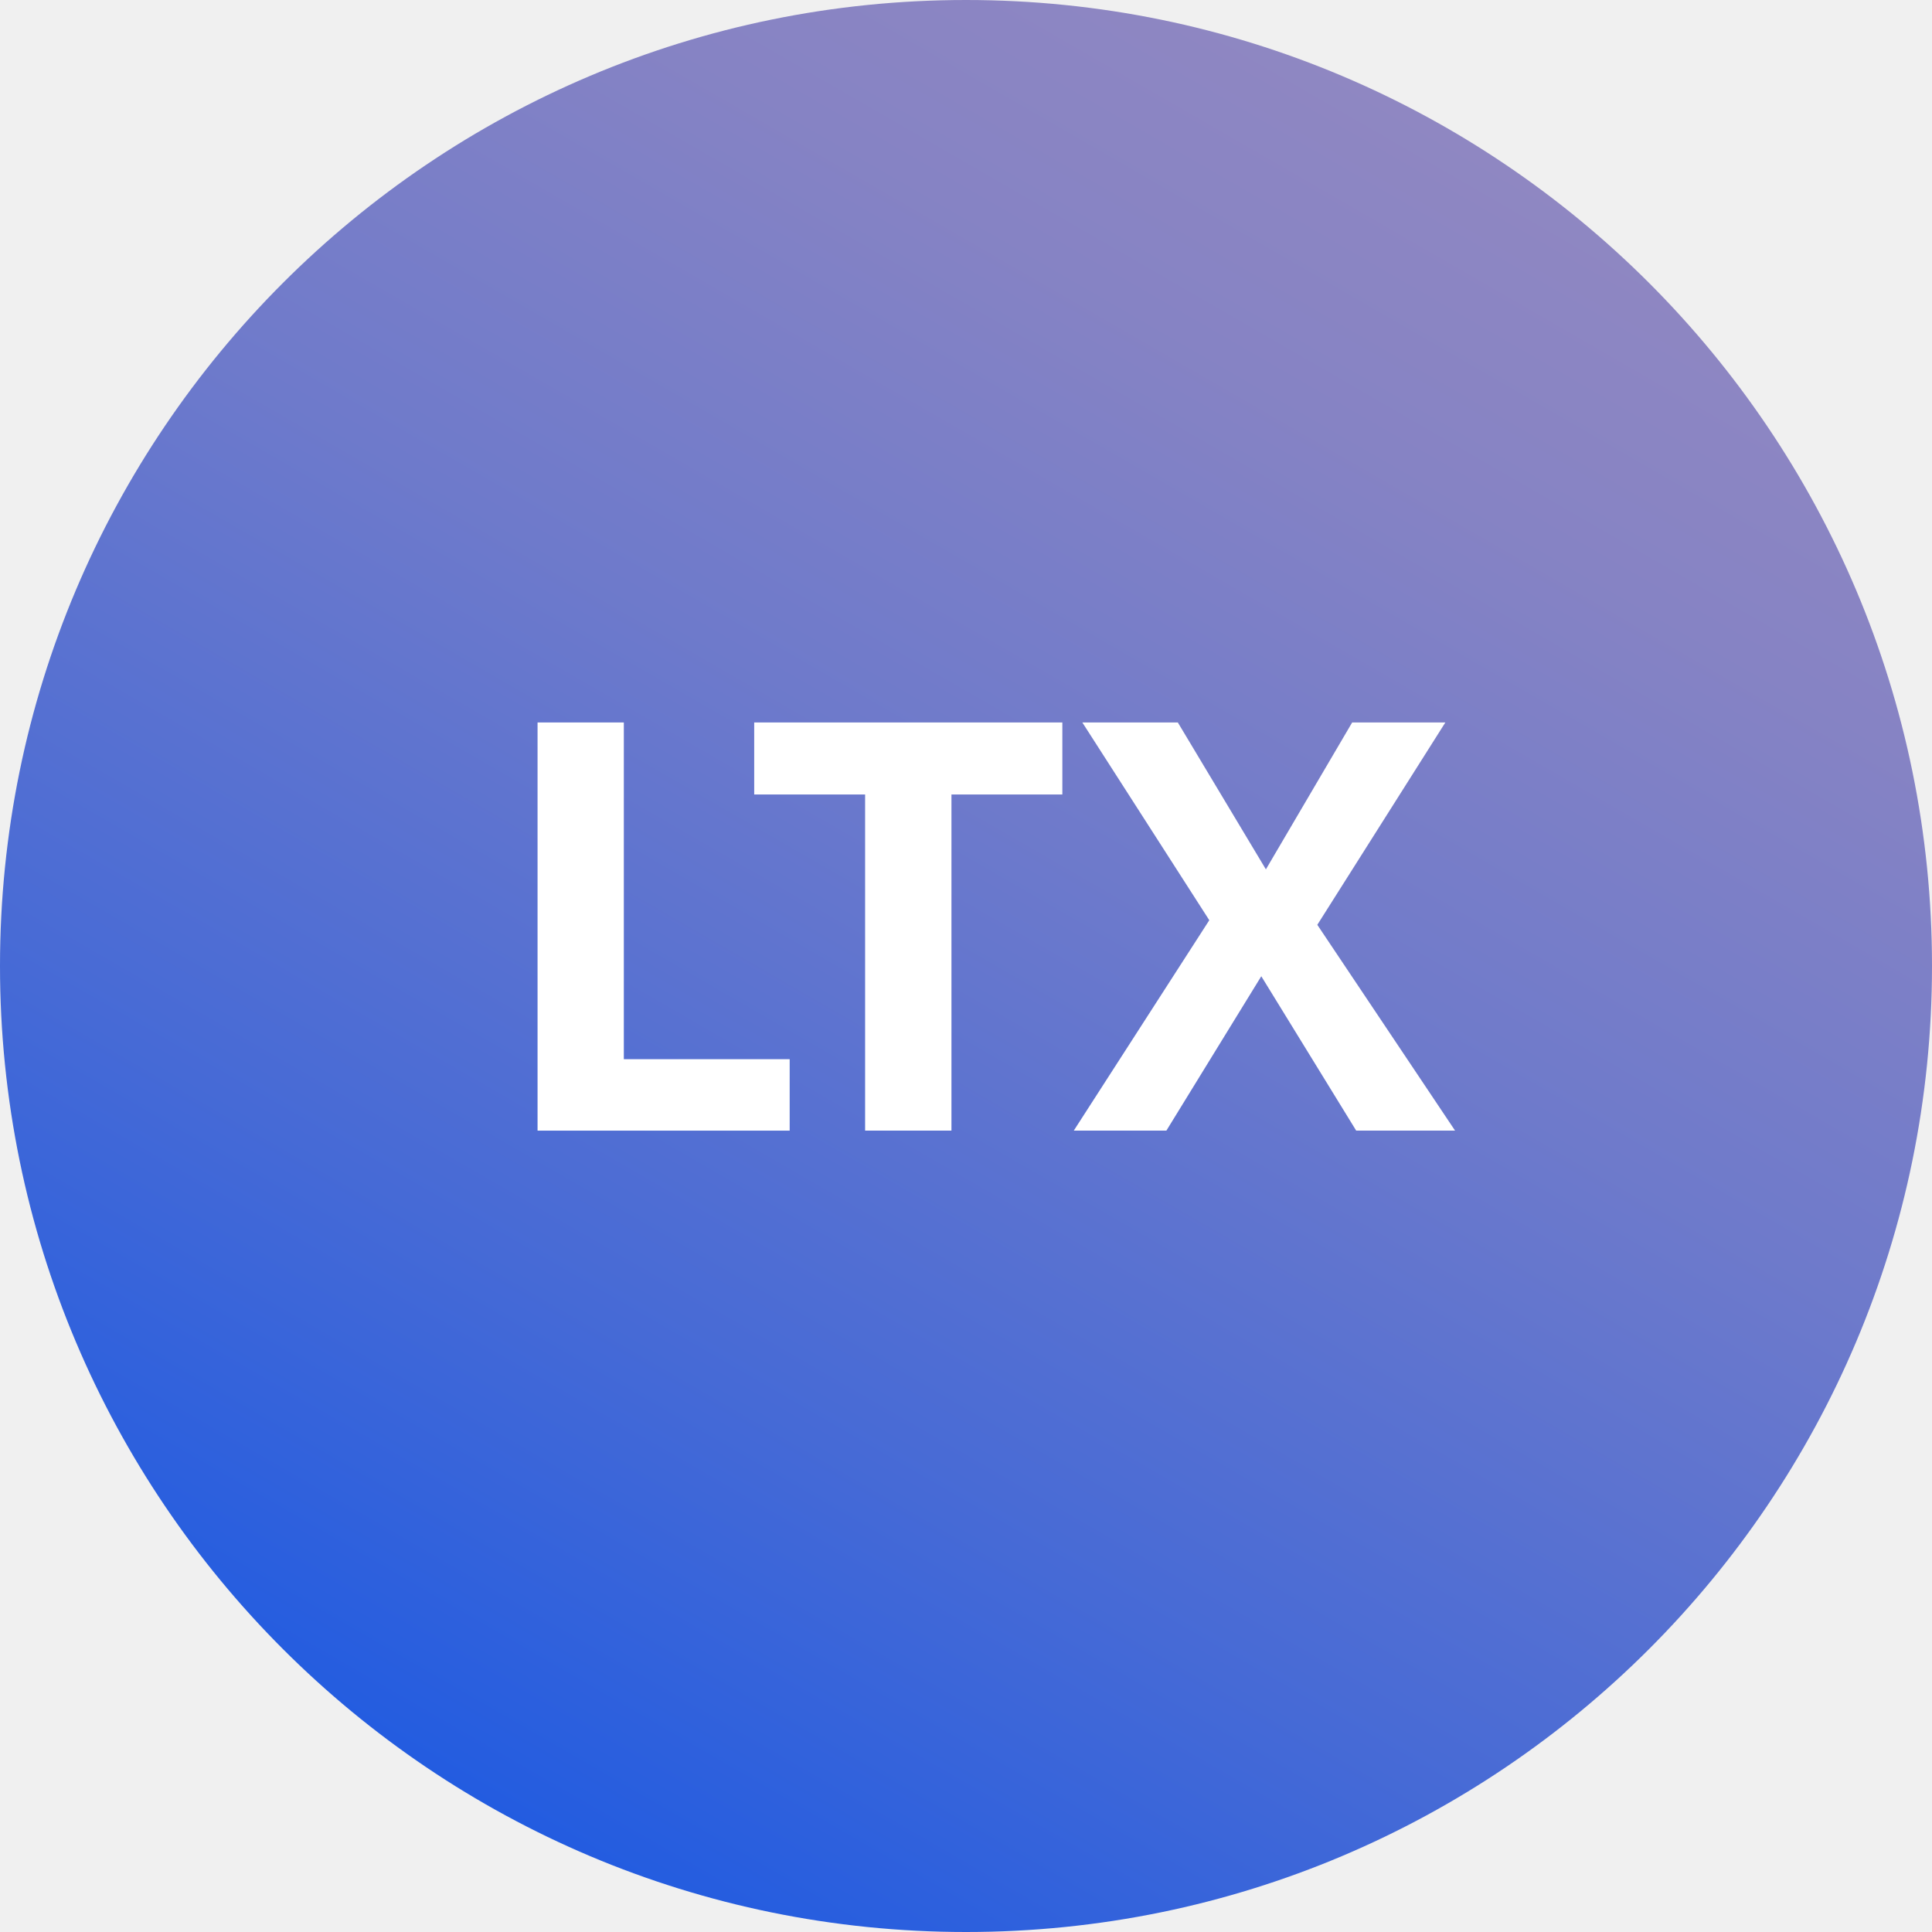
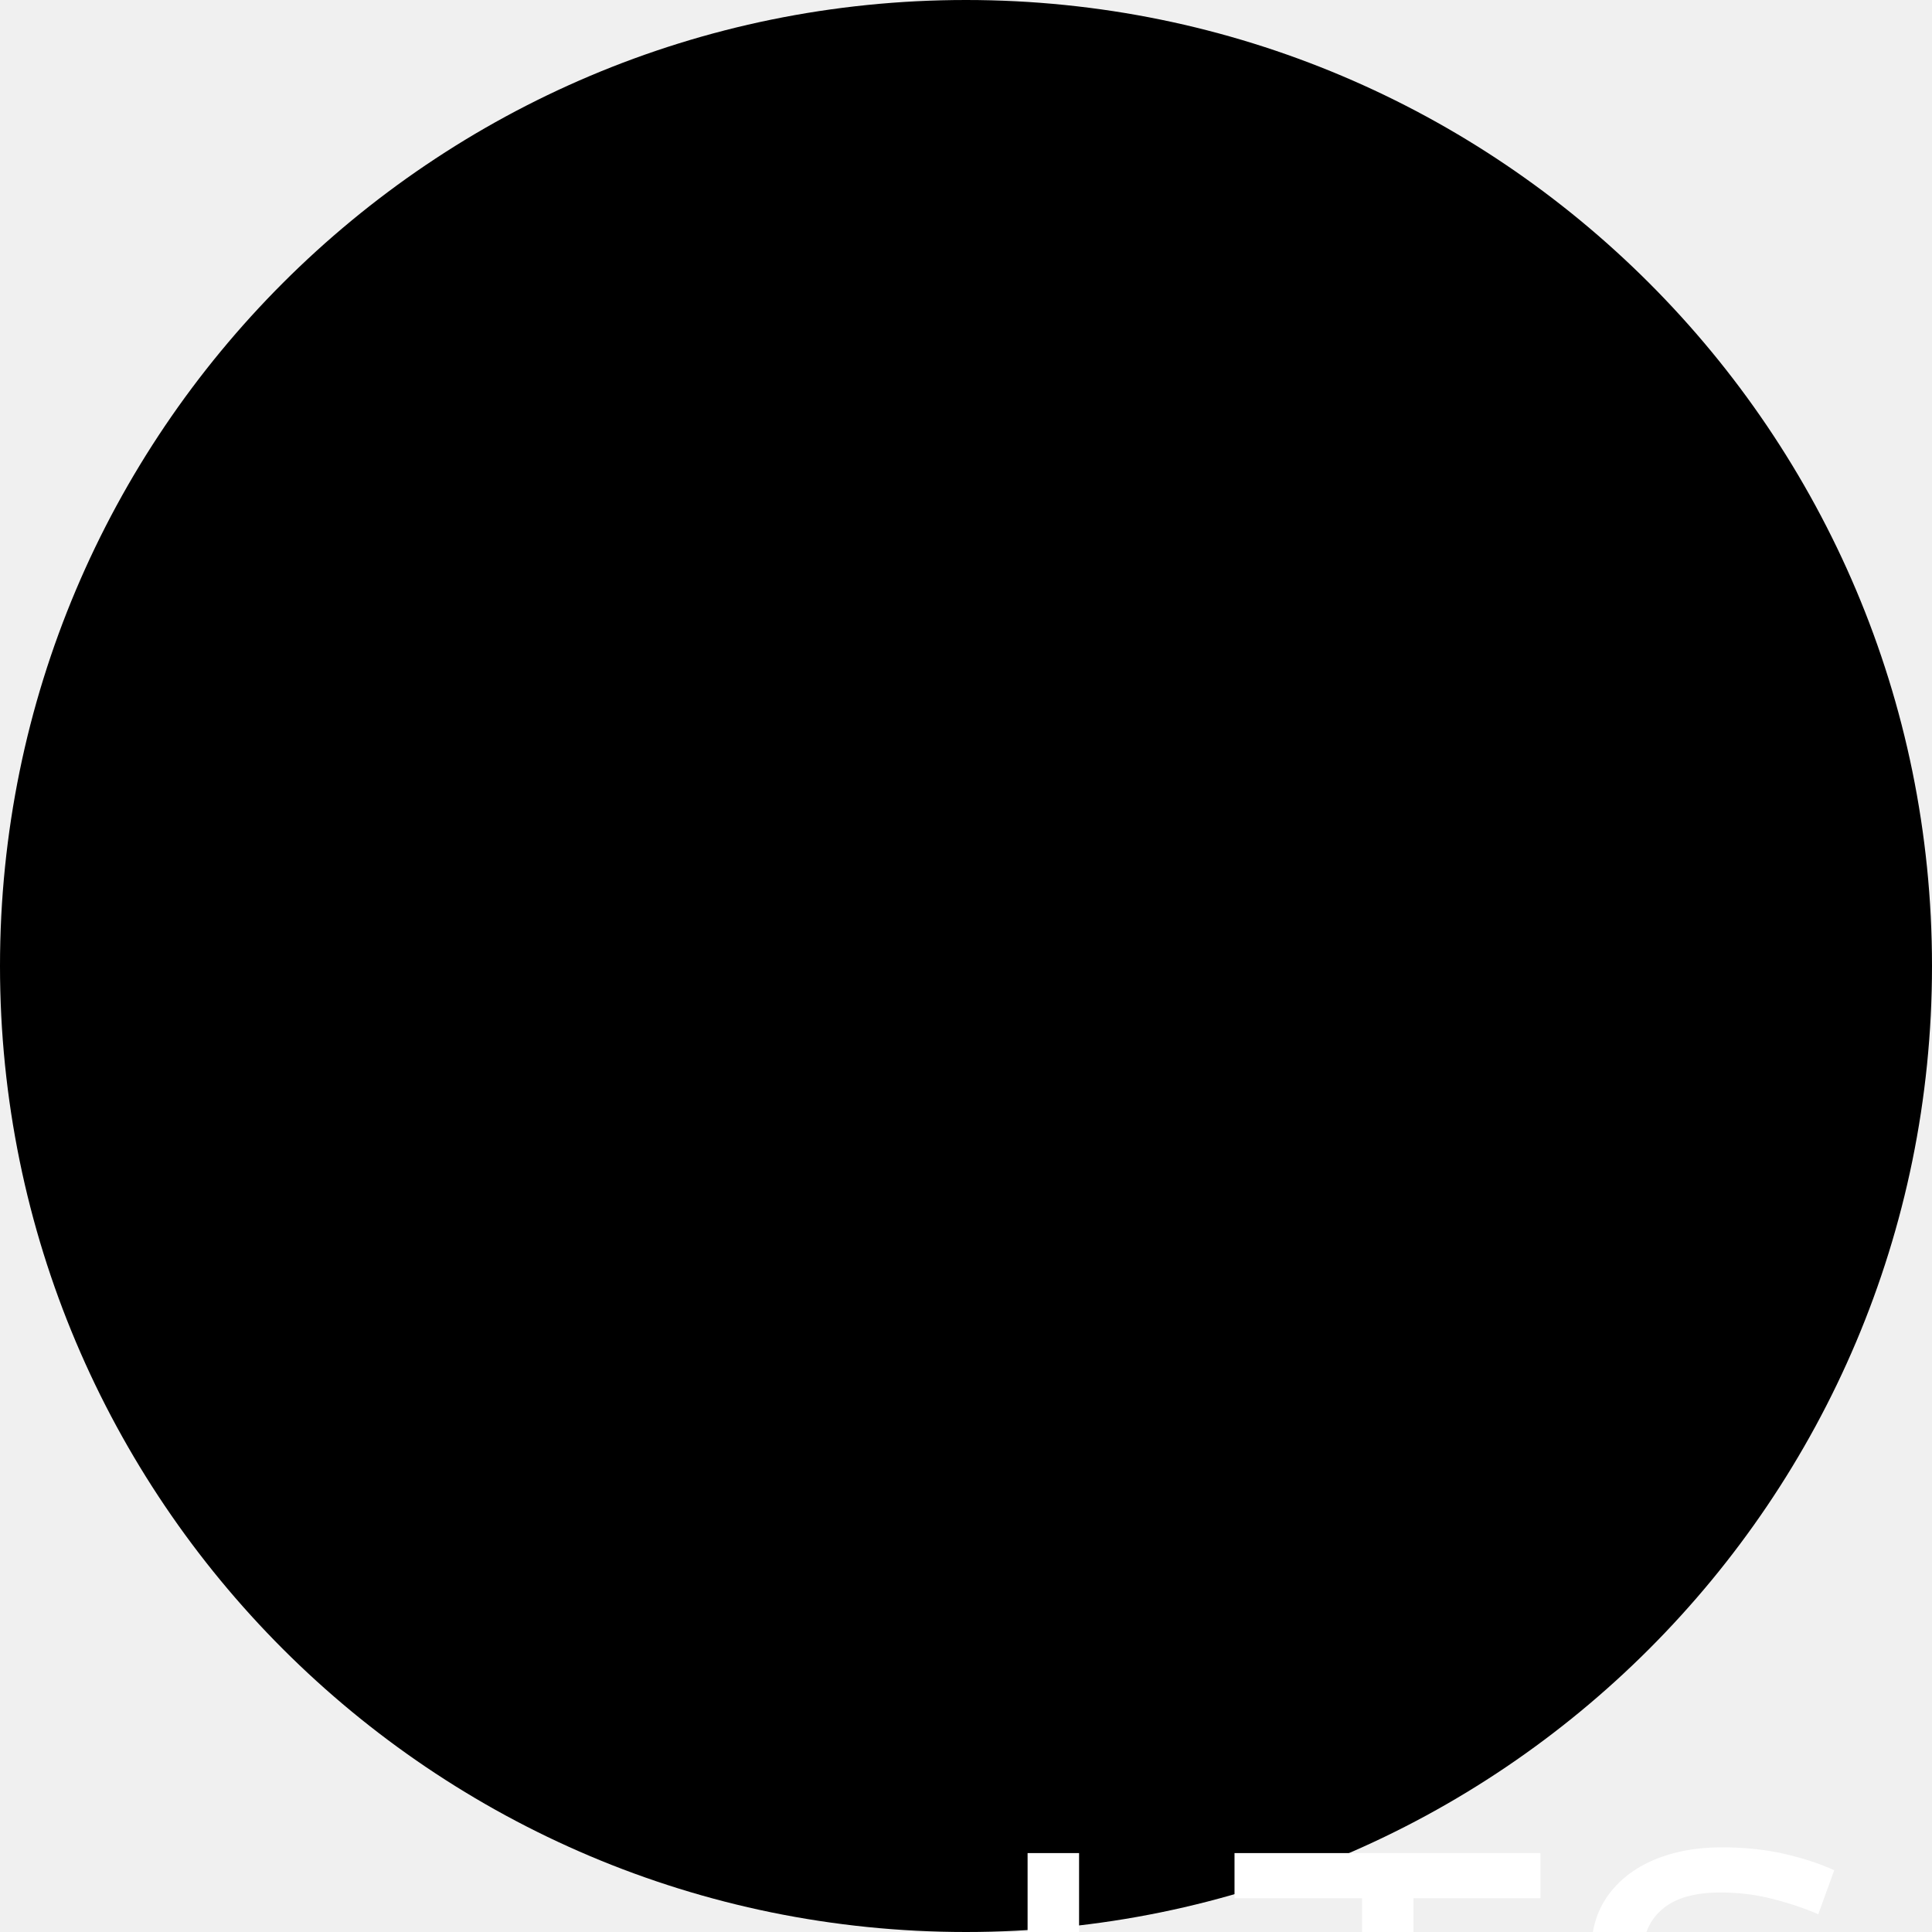
- <svg xmlns="http://www.w3.org/2000/svg" id="Ebene_1" data-name="Ebene 1" viewBox="0 0 472 472">
+ <svg xmlns="http://www.w3.org/2000/svg" id="a" viewBox="0 0 472 472">
  <defs>
-     <linearGradient id="Unbenannter_Verlauf_21" x1="117.98" y1="440.42" x2="354.02" y2="31.58" gradientUnits="userSpaceOnUse">
+     <style>.c{letter-spacing:-.01em;}.d,.e,.f{isolation:isolate;}.e{letter-spacing:-.12em;}.e,.f{fill:#fff;font-family:SpaceGrotesk-SemiBold, Space Grotesk;font-size:139.67px;}.g{fill:url(#b);}</style>
+     <linearGradient id="b" x1="117.98" y1="33.58" x2="354.02" y2="442.42" gradientTransform="translate(0 474) scale(1 -1)" gradientUnits="userSpaceOnUse">
      <stop offset="0" stop-color="#235ce0" />
-       <stop offset="0.25" stop-color="#466ad6" />
-       <stop offset="0.58" stop-color="#6e7acb" />
-       <stop offset="0.84" stop-color="#8683c4" />
+       <stop offset=".25" stop-color="#466ad6" />
+       <stop offset=".58" stop-color="#6e7acb" />
+       <stop offset=".84" stop-color="#8683c4" />
      <stop offset="1" stop-color="#8f87c2" />
    </linearGradient>
  </defs>
-   <circle cx="236" cy="236" r="236" fill="url(#Unbenannter_Verlauf_21)" />
-   <text transform="translate(118.75 276.22)" font-size="139.67" fill="#fff" font-family="SpaceGrotesk-SemiBold, Space Grotesk" font-weight="600">
-     <tspan letter-spacing="-0.09em">L</tspan>
-     <tspan x="62.71" y="0">TX</tspan>
-   </text>
+   <circle cx="236" cy="236" r="236" fill="#b" />
+   <g transform="translate(118.75 276.22)" isolation="isolate">
+     <text transform="translate(118.75 276.22)" fill="#fff" font-family="SpaceGrotesk-SemiBold, Space Grotesk" font-size="139.67" isolation="isolate" letter-spacing="-.12em">
+       <tspan x="0" y="0">L</tspan>
+     </text>
+     <text transform="translate(181.46 276.22)" fill="#fff" font-family="SpaceGrotesk-SemiBold, Space Grotesk" font-size="139.67" isolation="isolate">
+       <tspan x="0" y="0" letter-spacing="-.01em">T</tspan>
+       <tspan x="80.17" y="0">S</tspan>
+     </text>
+   </g>
</svg>
